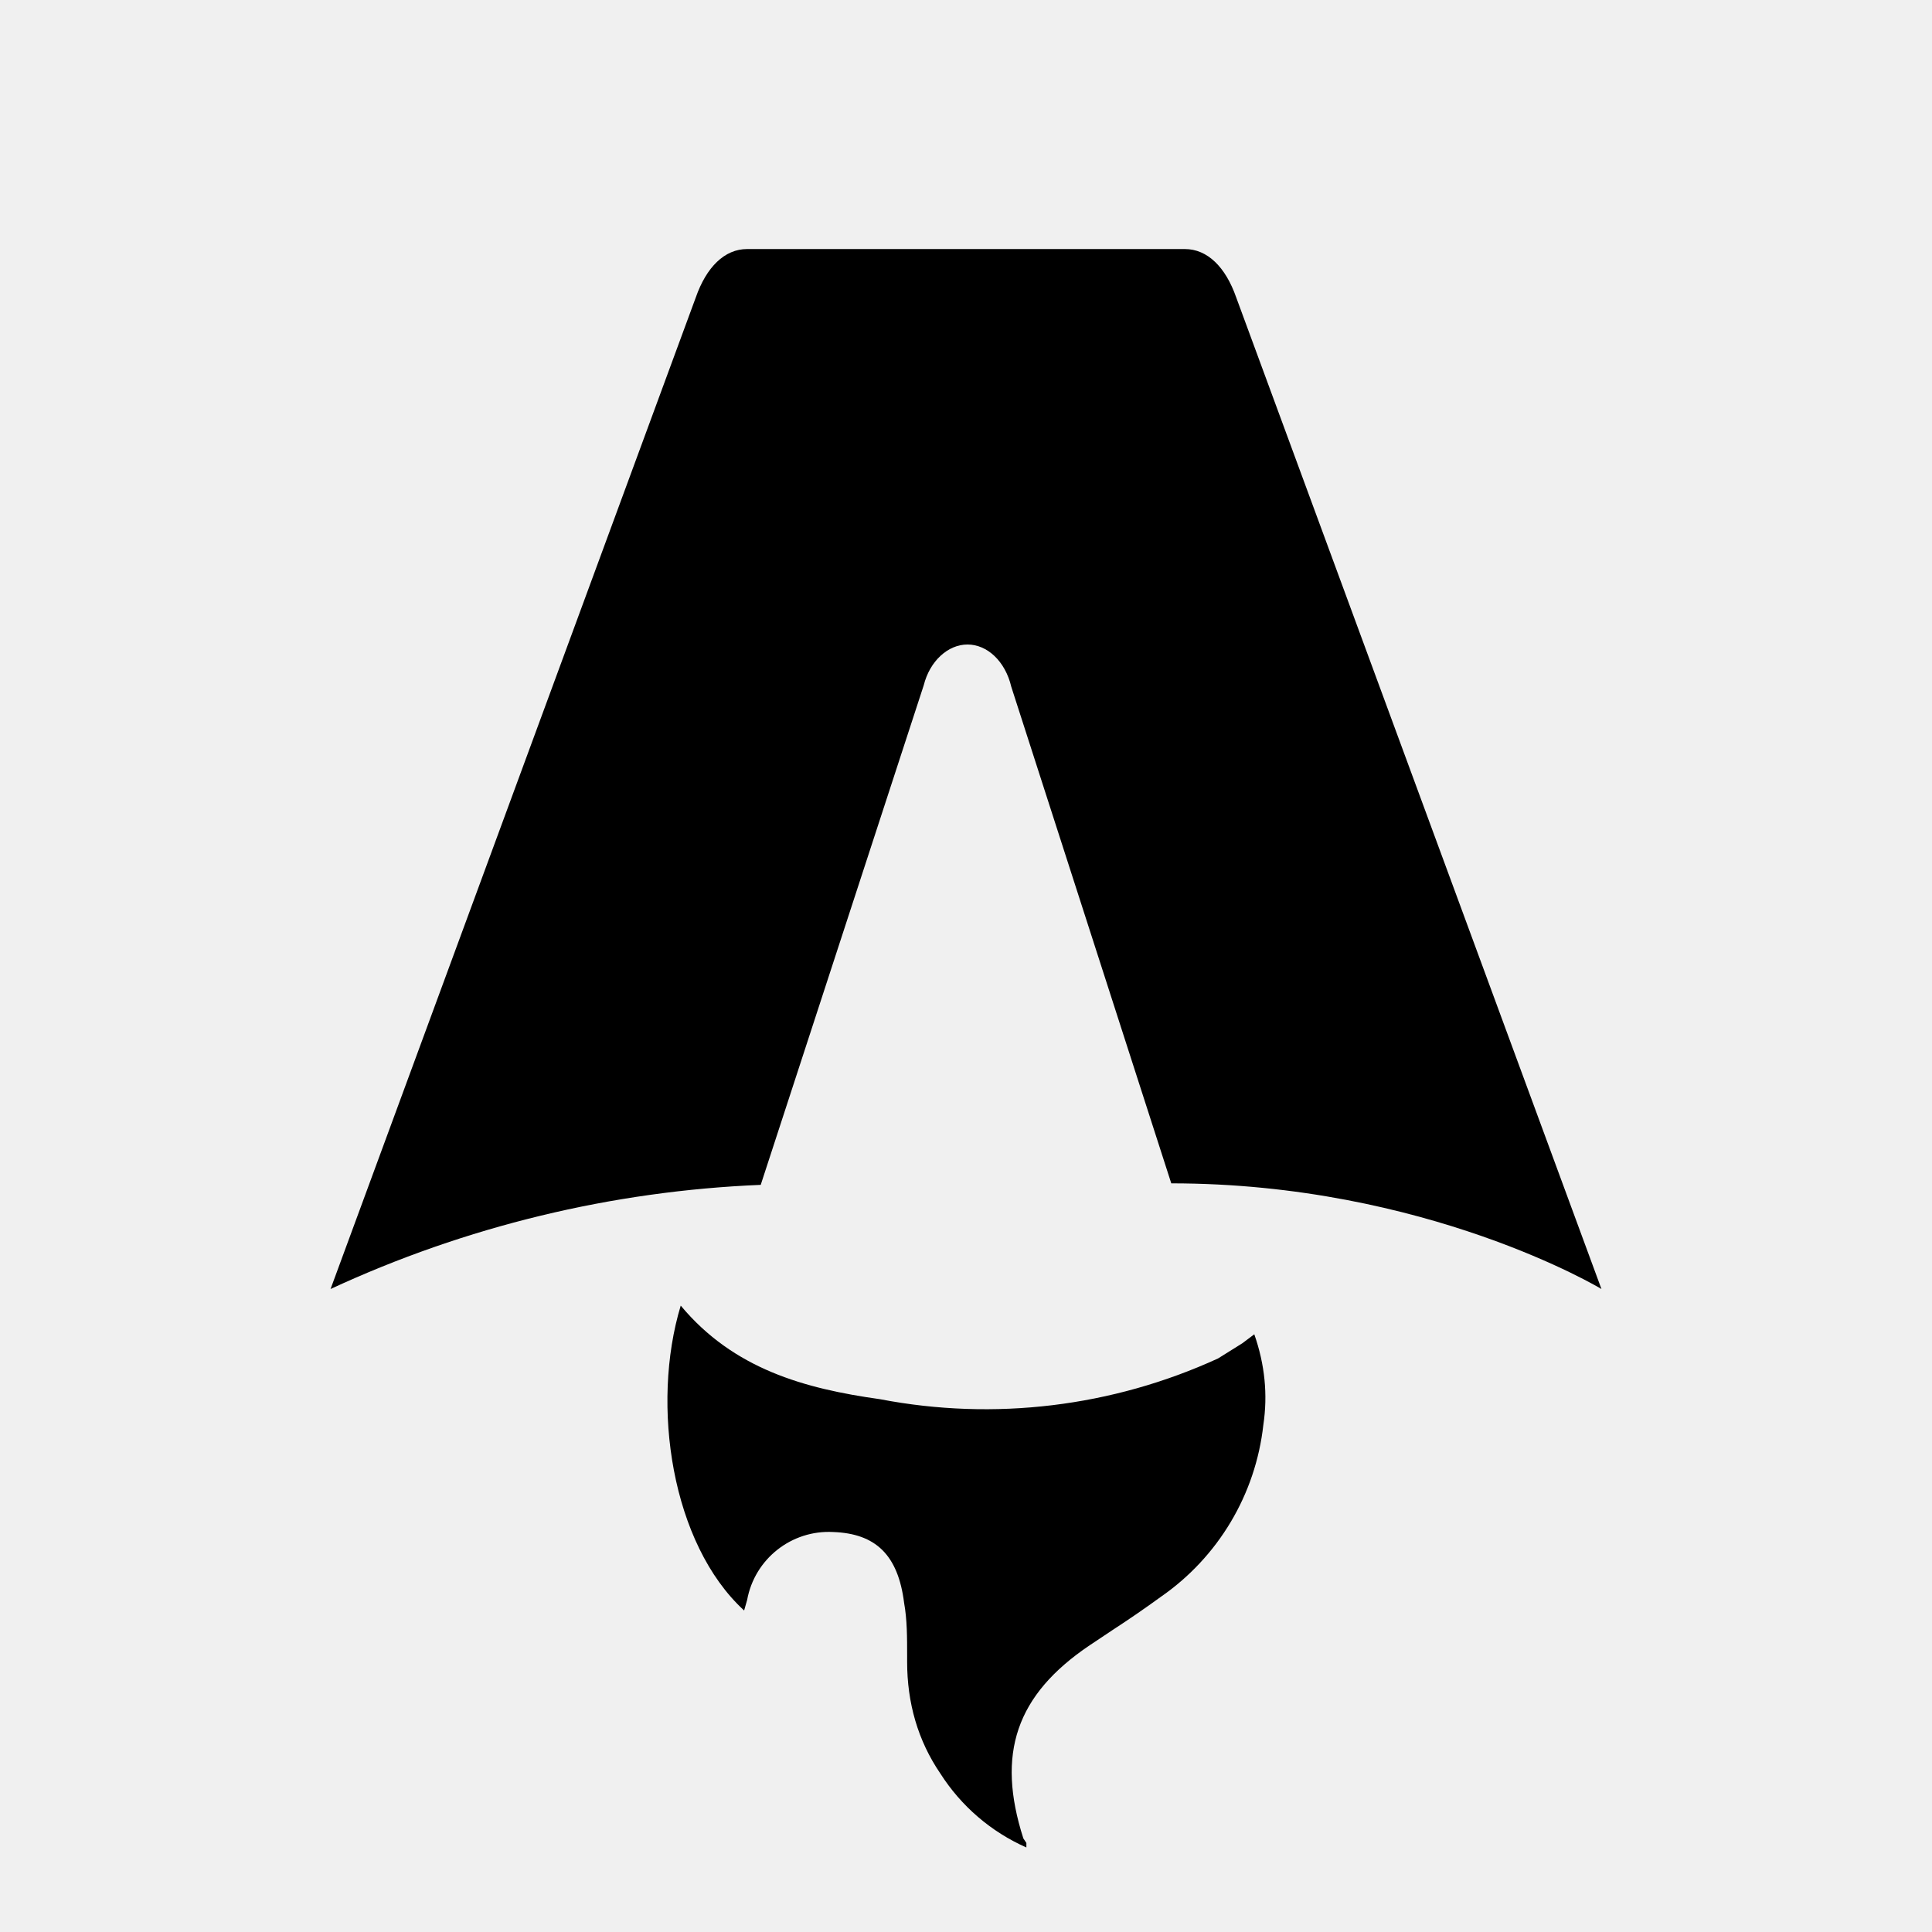
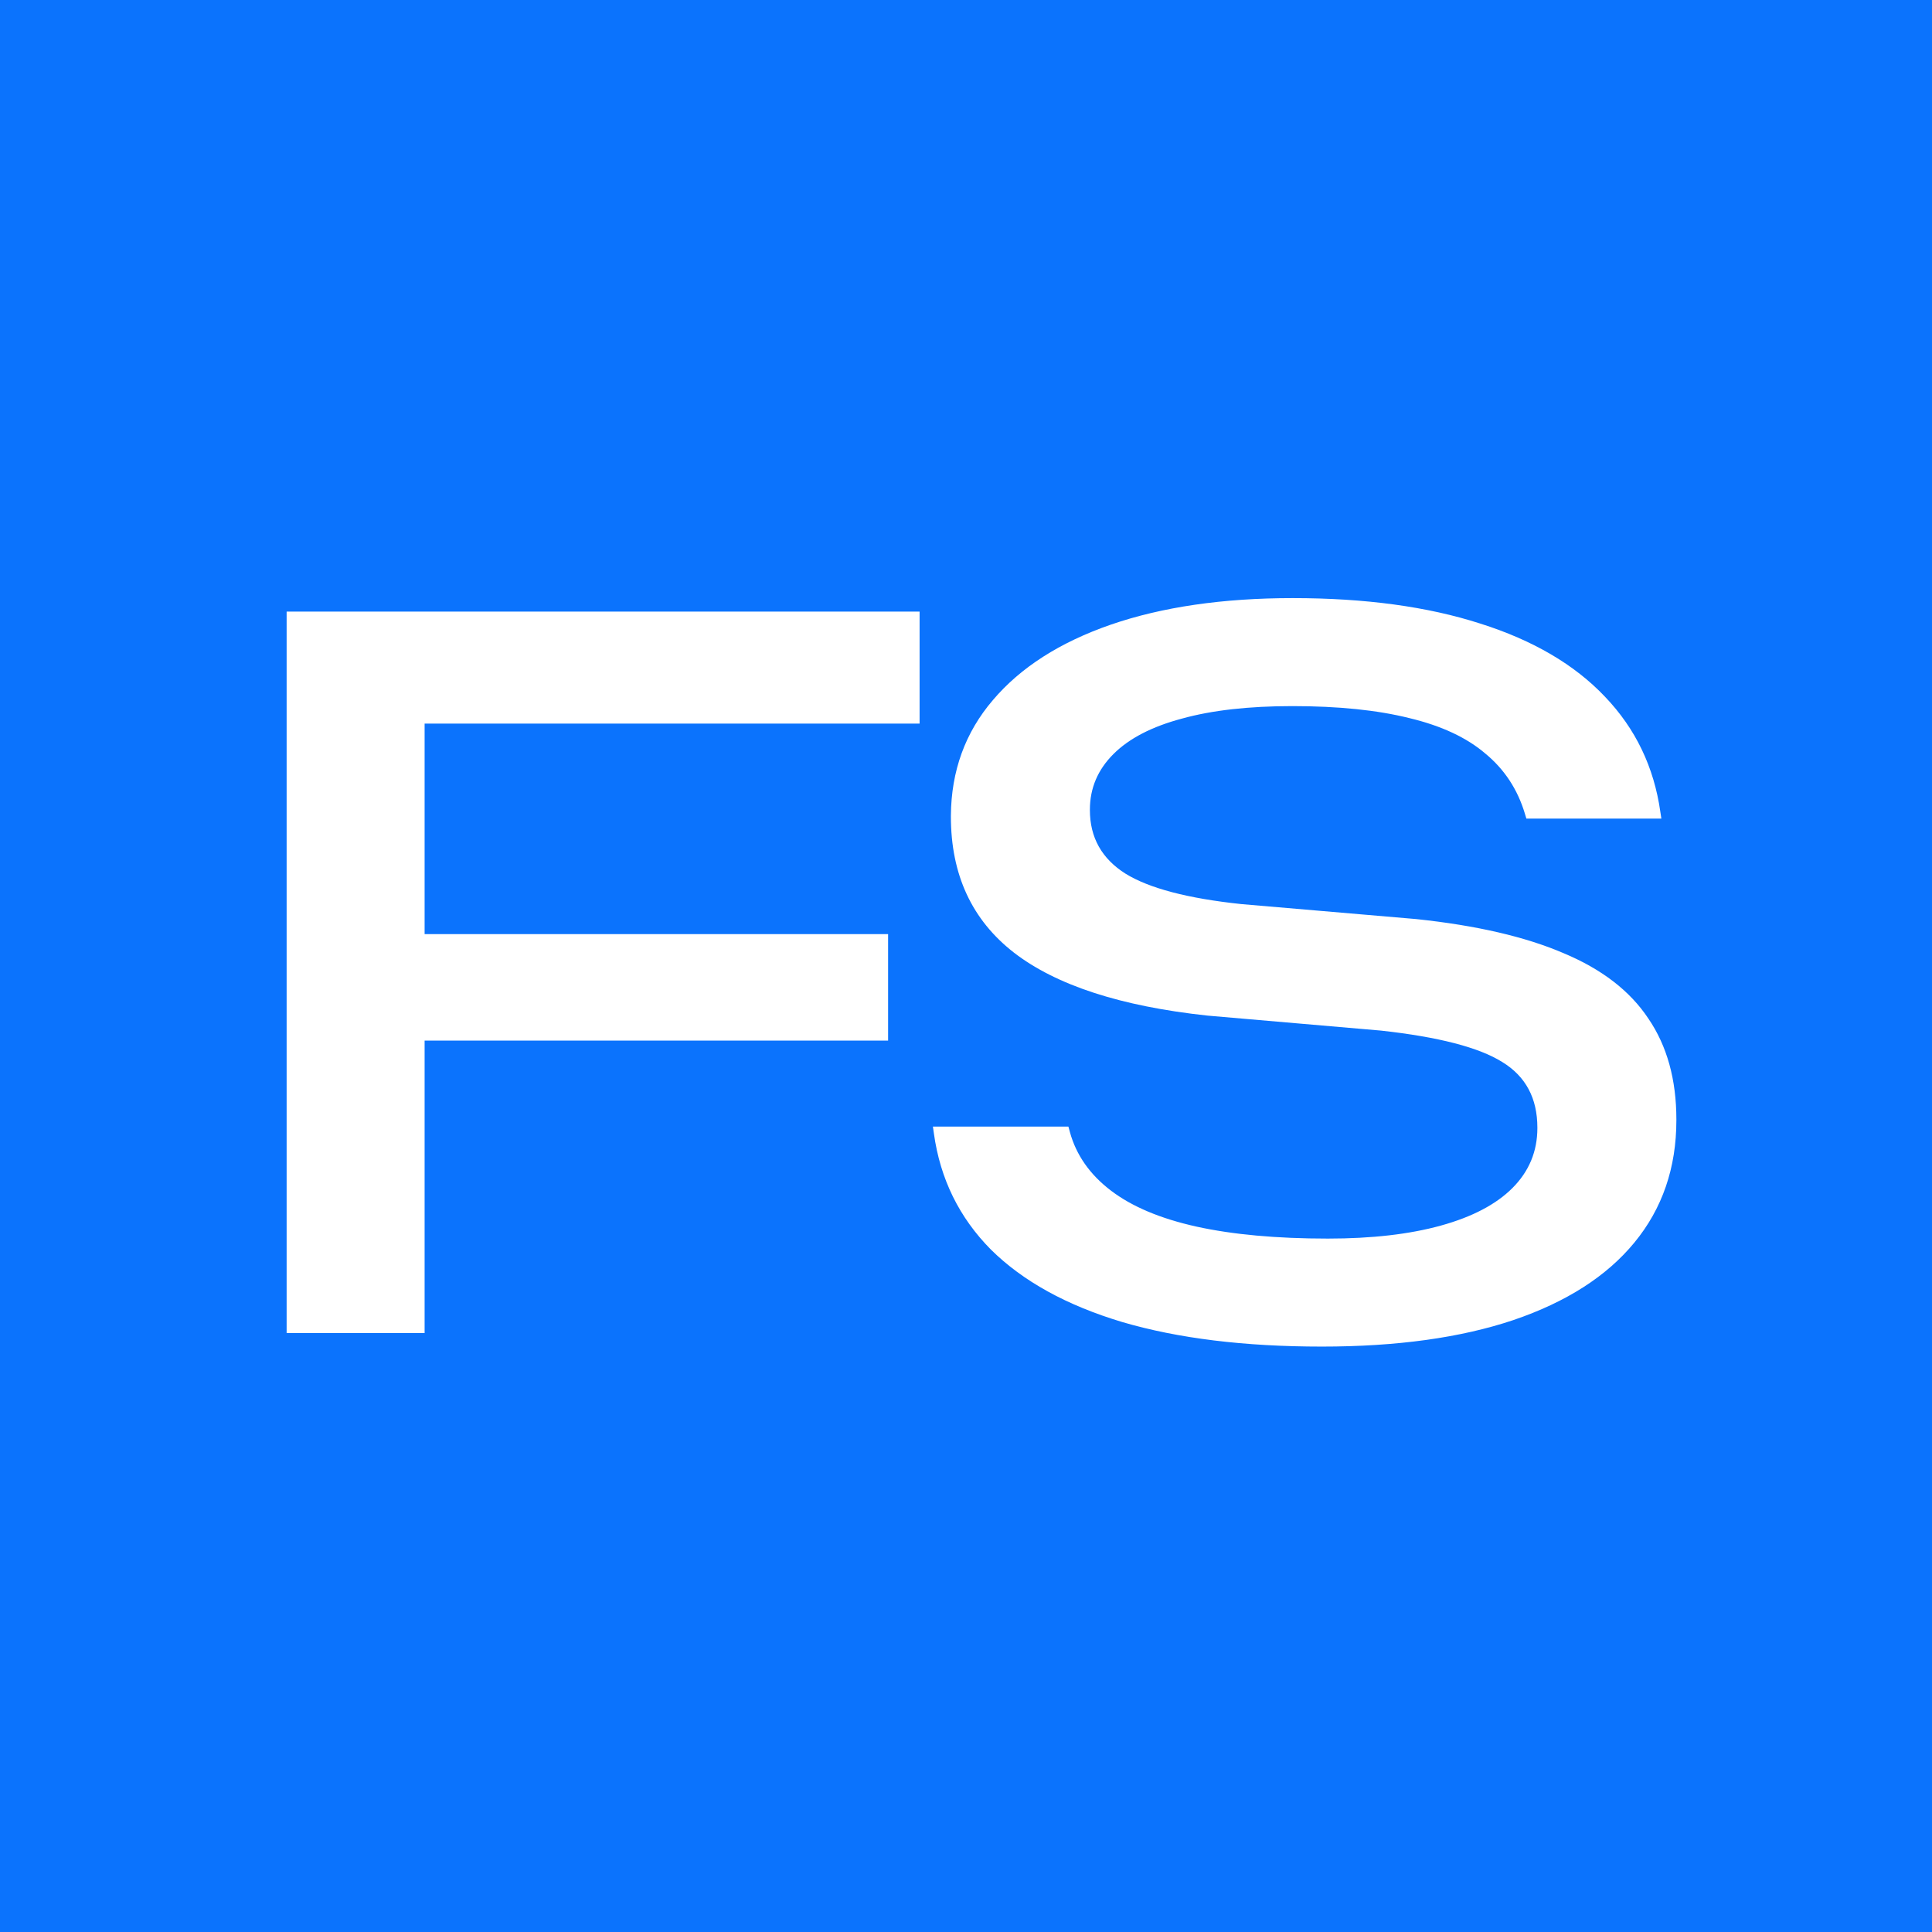
- <svg xmlns="http://www.w3.org/2000/svg" fill="none" viewBox="0 0 128 128">
-   <path d="M50.4 78.5a75.1 75.1 0 0 0-28.5 6.9l24.2-65.7c.7-2 1.9-3.2 3.4-3.2h29c1.5 0 2.7 1.2 3.4 3.2l24.2 65.7s-11.6-7-28.5-7L67 45.5c-.4-1.7-1.6-2.8-2.9-2.8-1.3 0-2.5 1.1-2.9 2.7L50.4 78.5Zm-1.1 28.2Zm-4.2-20.2c-2 6.6-.6 15.8 4.2 20.2a17.5 17.5 0 0 1 .2-.7 5.5 5.5 0 0 1 5.7-4.5c2.8.1 4.3 1.5 4.7 4.7.2 1.1.2 2.3.2 3.5v.4c0 2.7.7 5.2 2.2 7.4a13 13 0 0 0 5.7 4.9v-.3l-.2-.3c-1.8-5.6-.5-9.5 4.4-12.8l1.5-1a73 73 0 0 0 3.2-2.2 16 16 0 0 0 6.8-11.4c.3-2 .1-4-.6-6l-.8.6-1.6 1a37 37 0 0 1-22.4 2.7c-5-.7-9.7-2-13.2-6.2Z" />
-   <style>
-         path { fill: #000; }
-         @media (prefers-color-scheme: dark) {
-             path { fill: #FFF; }
-         }
-     </style>
+ <svg xmlns="http://www.w3.org/2000/svg" width="100" height="100" viewBox="0 0 100 100" fill="none">
+   <rect width="100" height="100" fill="#0B73FD" />
+   <path d="M14.836 69V31.657H47.598V37.454H21.978V48.349H45.968V53.861H21.978V69H14.836ZM68.421 69.699C64.418 69.699 60.976 69.276 58.095 68.431C55.214 67.568 52.945 66.317 51.289 64.678C49.65 63.022 48.666 61.021 48.339 58.674L48.287 58.312H55.3L55.378 58.597C55.705 59.787 56.413 60.796 57.5 61.624C58.587 62.453 60.062 63.074 61.925 63.488C63.806 63.902 66.074 64.109 68.731 64.109C71.008 64.109 72.958 63.885 74.58 63.436C76.201 62.987 77.435 62.34 78.281 61.495C79.143 60.633 79.574 59.597 79.574 58.39V58.364C79.574 56.846 78.971 55.715 77.763 54.974C76.555 54.215 74.459 53.671 71.474 53.343L62.494 52.567C58.009 52.084 54.67 50.997 52.479 49.306C50.305 47.615 49.218 45.269 49.218 42.267V42.215C49.236 39.904 49.96 37.911 51.392 36.237C52.824 34.547 54.86 33.244 57.5 32.33C60.157 31.415 63.297 30.958 66.92 30.958C70.663 30.958 73.898 31.398 76.624 32.278C79.35 33.141 81.498 34.4 83.068 36.056C84.655 37.712 85.613 39.705 85.941 42.034L85.992 42.371H79.005L78.927 42.112C78.548 40.852 77.866 39.817 76.883 39.006C75.917 38.178 74.606 37.566 72.949 37.169C71.293 36.755 69.275 36.548 66.894 36.548C64.634 36.548 62.727 36.764 61.175 37.195C59.622 37.609 58.44 38.221 57.629 39.032C56.818 39.843 56.413 40.801 56.413 41.905V41.931C56.413 43.345 57.025 44.441 58.25 45.217C59.475 45.976 61.476 46.503 64.254 46.796L73.312 47.572C76.417 47.9 78.953 48.487 80.92 49.332C82.904 50.16 84.371 51.29 85.32 52.722C86.286 54.137 86.769 55.879 86.769 57.95V57.976C86.769 60.443 86.044 62.556 84.595 64.316C83.163 66.058 81.075 67.395 78.332 68.327C75.606 69.242 72.302 69.699 68.421 69.699Z" fill="white" />
</svg>
